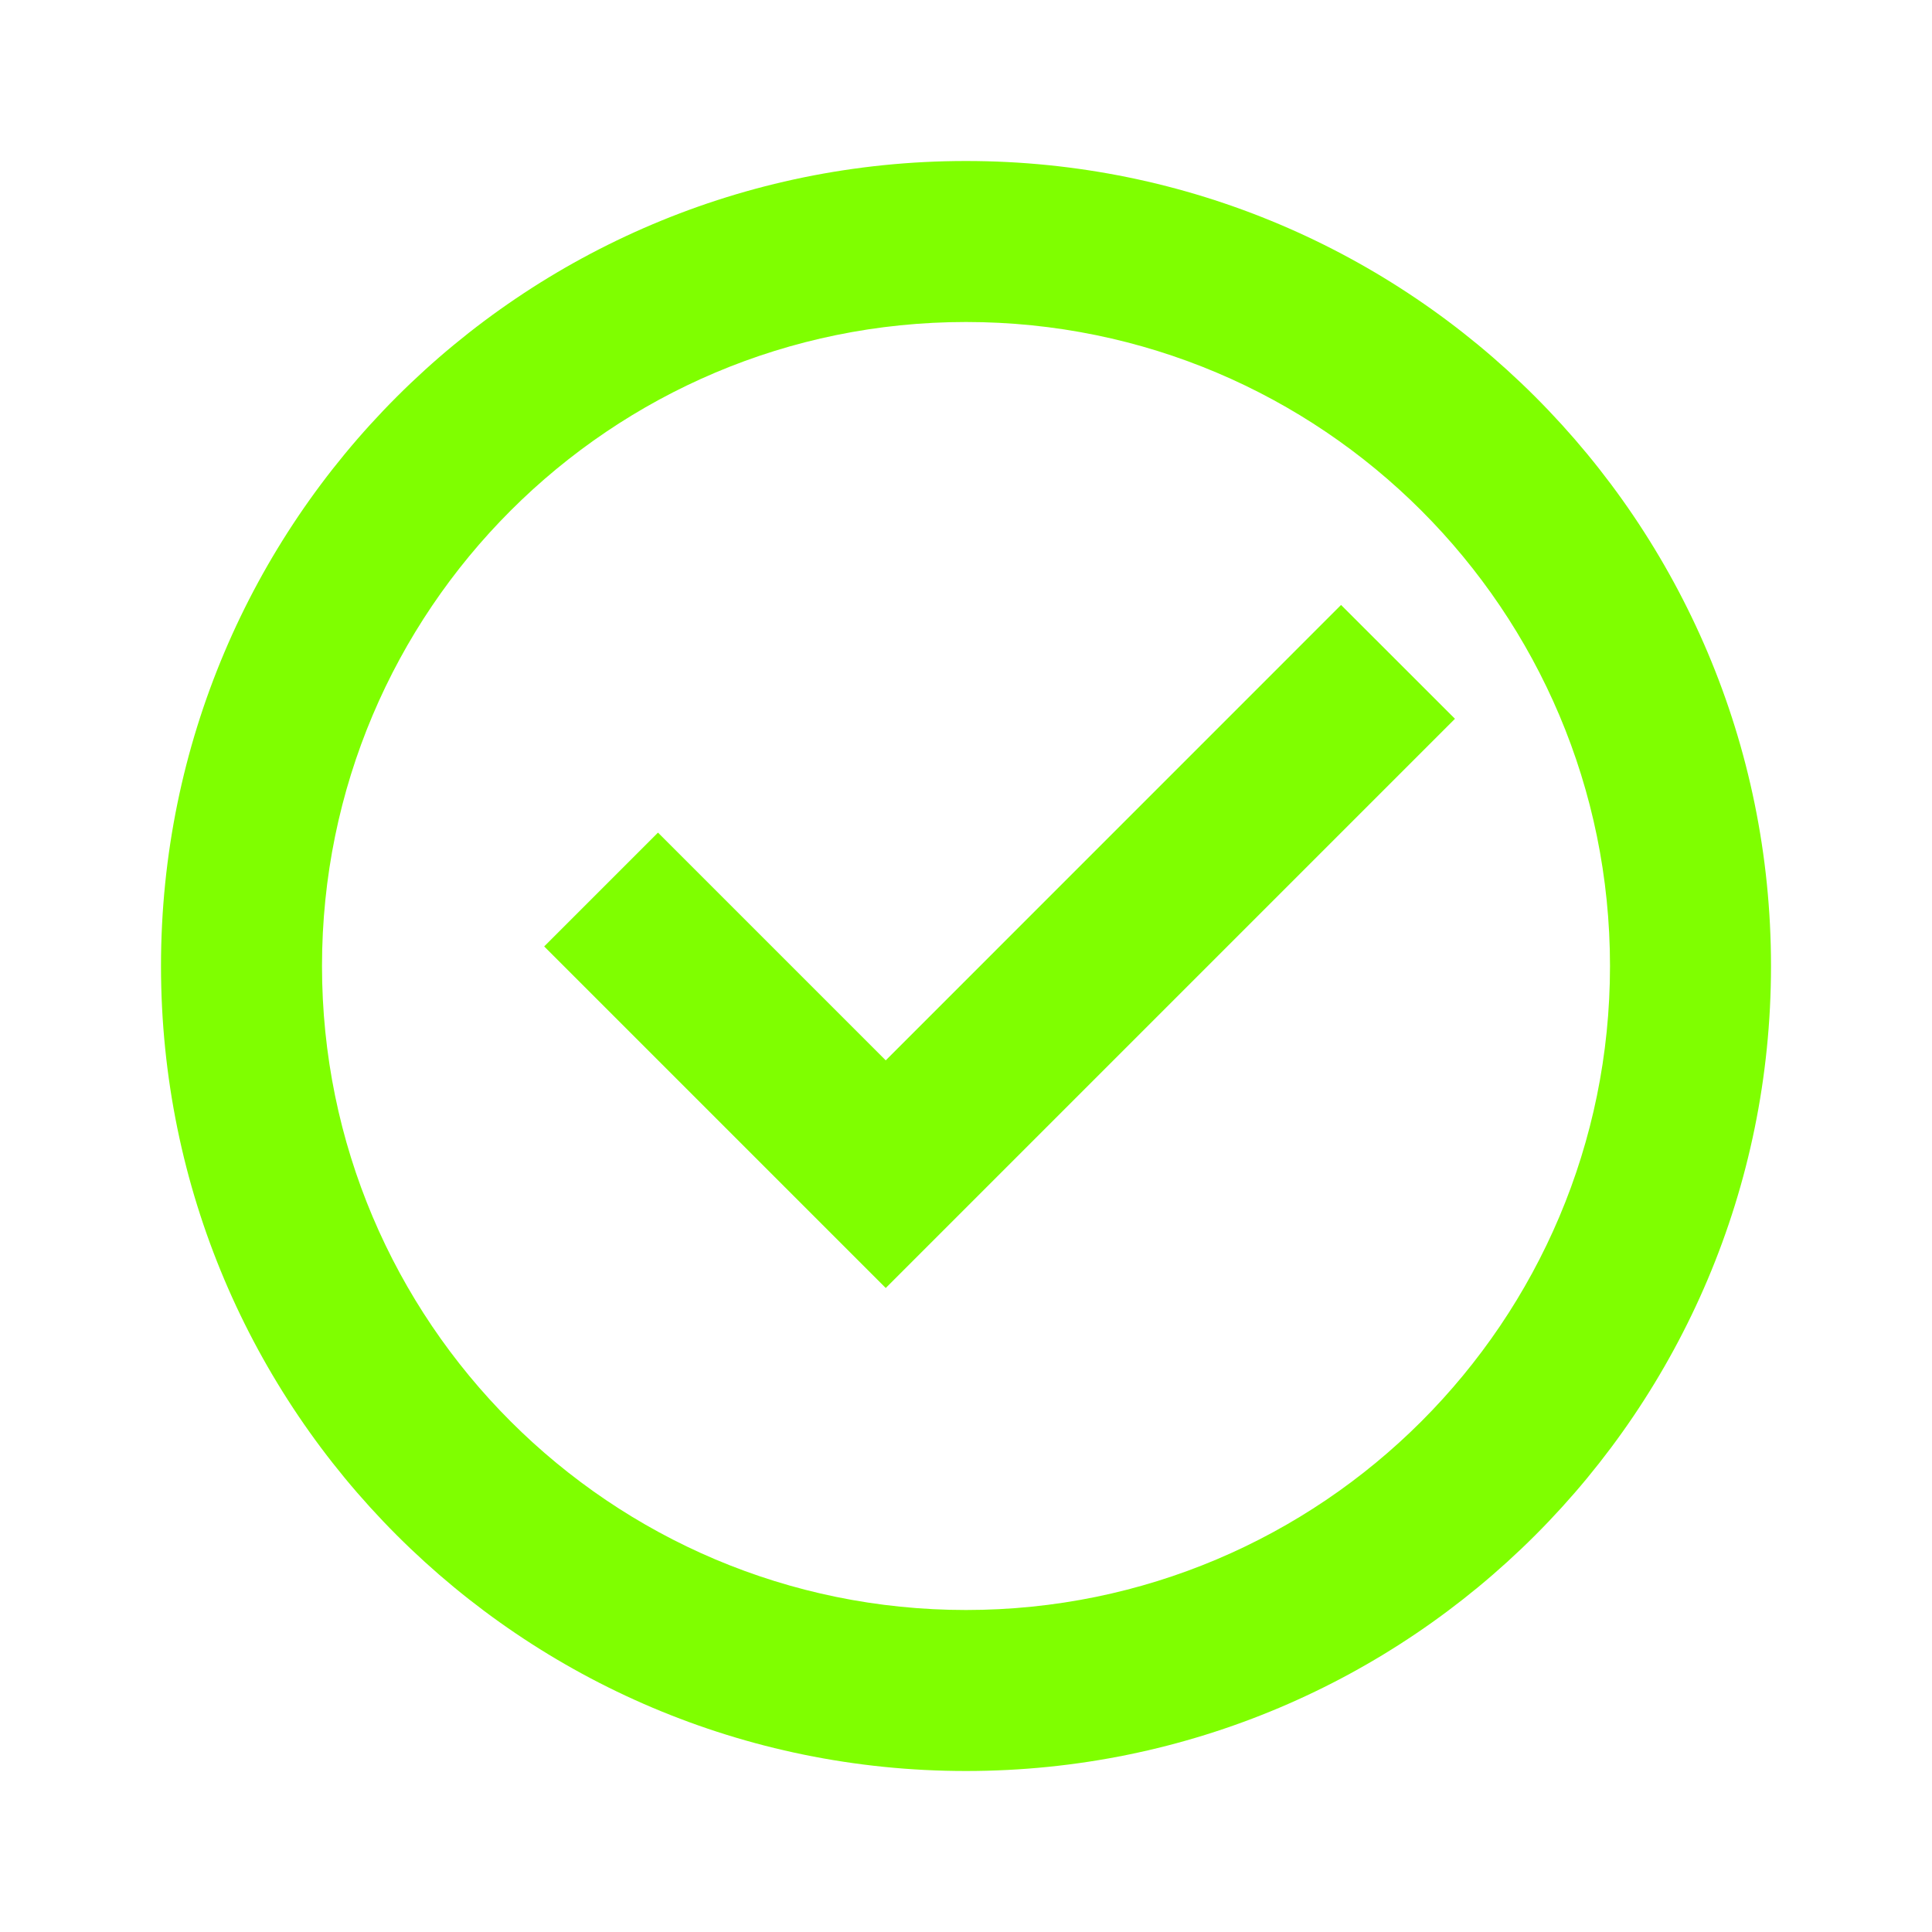
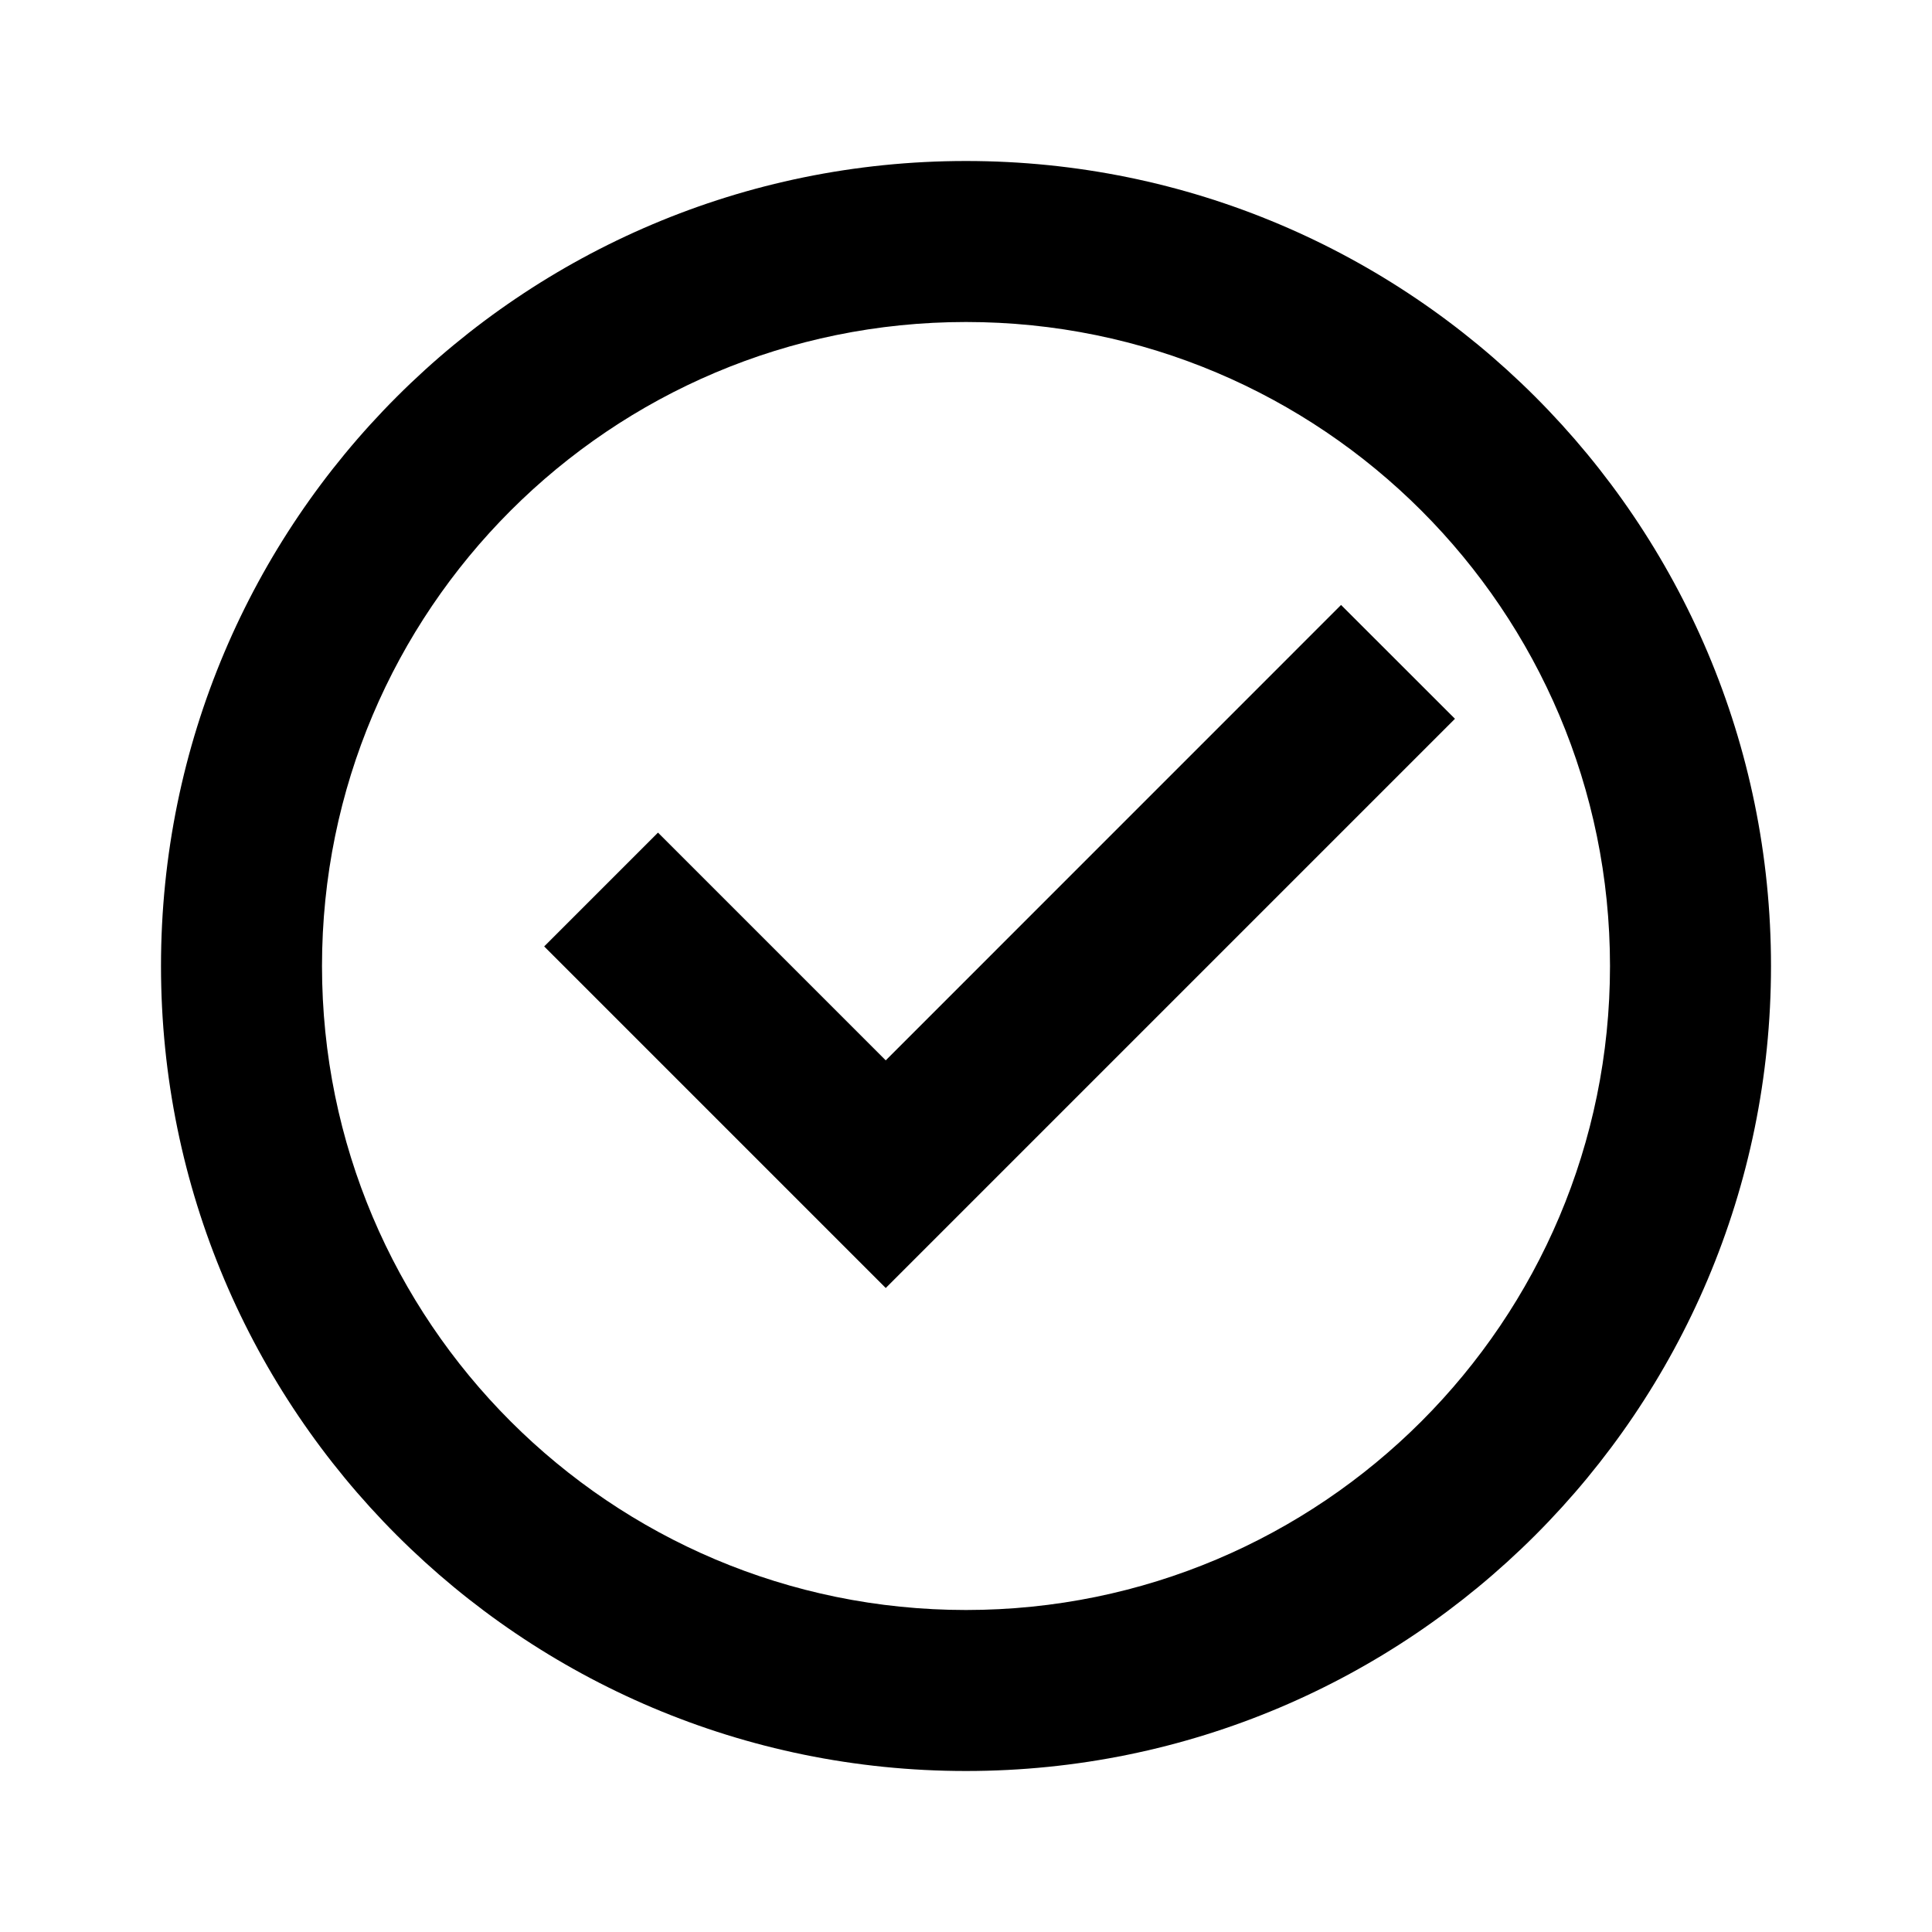
<svg xmlns="http://www.w3.org/2000/svg" width="24" height="24">
  <link type="text/css" rel="stylesheet" id="dark-mode-custom-link" />
  <link type="text/css" rel="stylesheet" id="dark-mode-general-link" />
  <style lang="en" type="text/css" id="dark-mode-custom-style" />
  <style lang="en" type="text/css" id="dark-mode-native-style" />
  <style lang="en" type="text/css" id="dark-mode-native-sheet" />
-   <path fill="chartreuse" d="M12 22C6.477 22 2 17.523 2 12S6.477 2 12 2s10 4.477 10 10-4.477 10-10 10zm0-2a8 8 0 1 0 0-16 8 8 0 0 0 0 16zm-.997-4L6.76 11.757l1.414-1.414 2.829 2.829 5.656-5.657 1.415 1.414L11.003 16z" />
+   <path fill="black" d="M12 22C6.477 22 2 17.523 2 12S6.477 2 12 2s10 4.477 10 10-4.477 10-10 10zm0-2a8 8 0 1 0 0-16 8 8 0 0 0 0 16zm-.997-4L6.76 11.757l1.414-1.414 2.829 2.829 5.656-5.657 1.415 1.414L11.003 16z" />
</svg>
